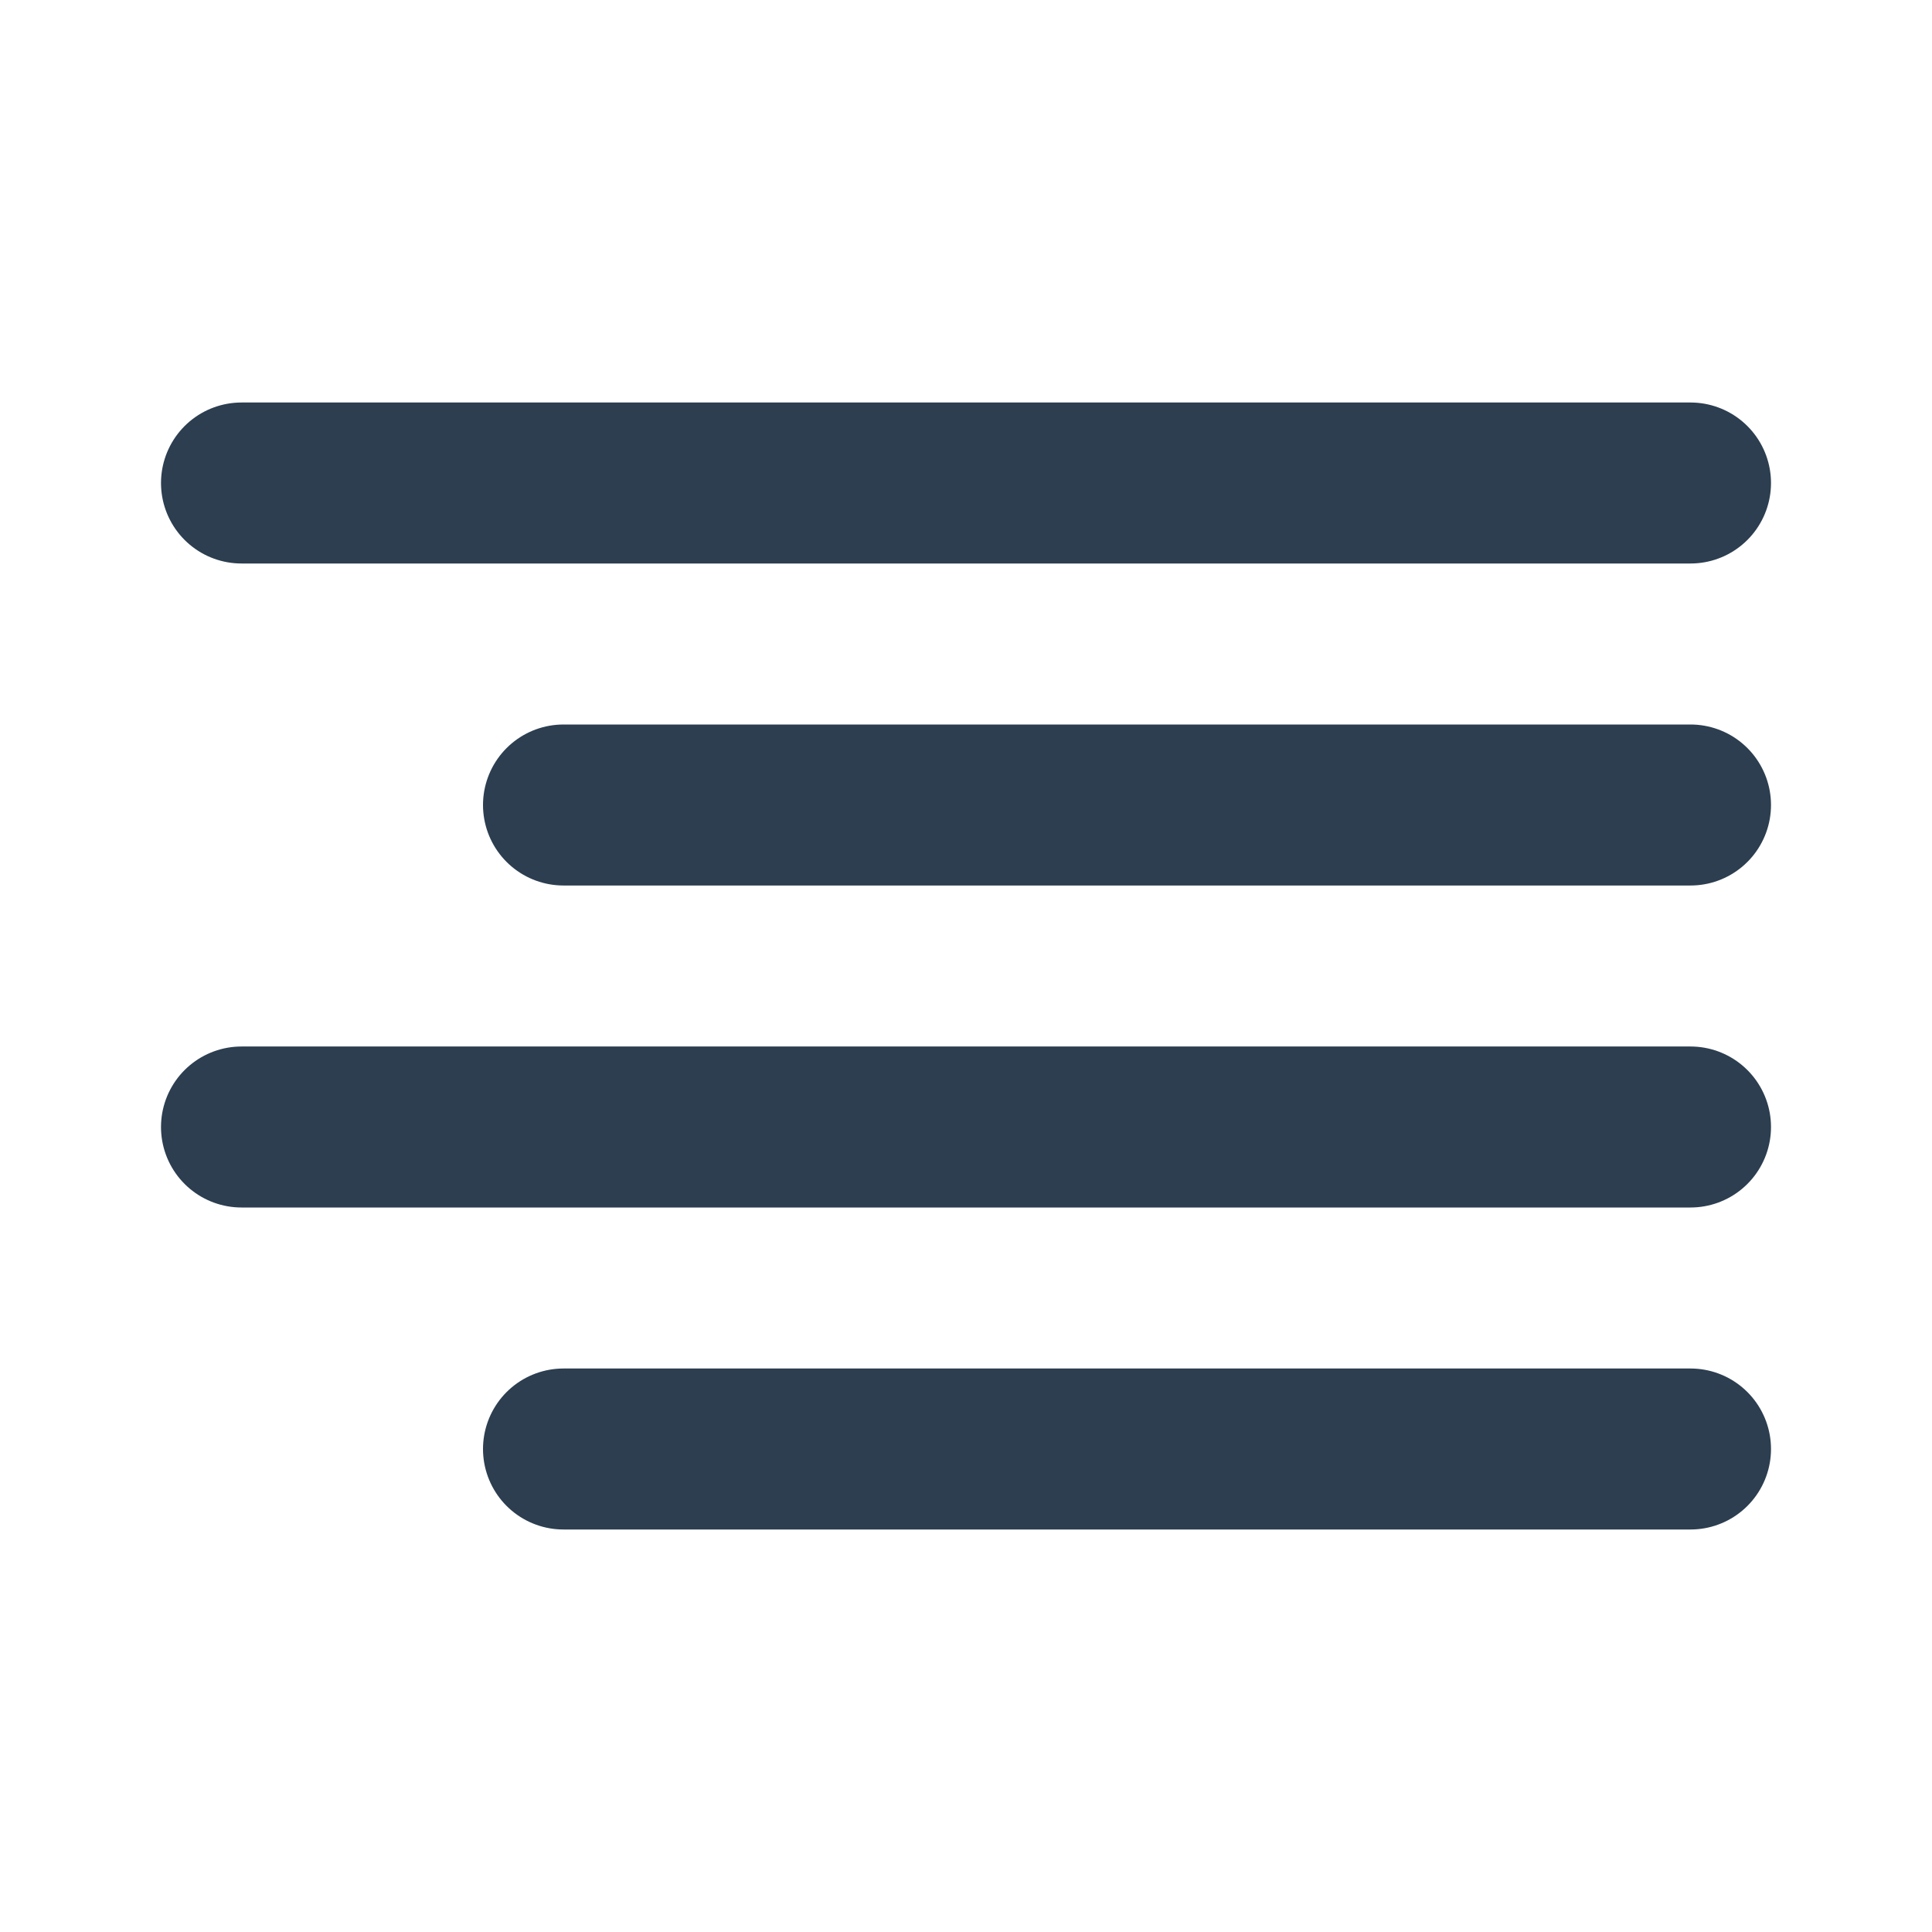
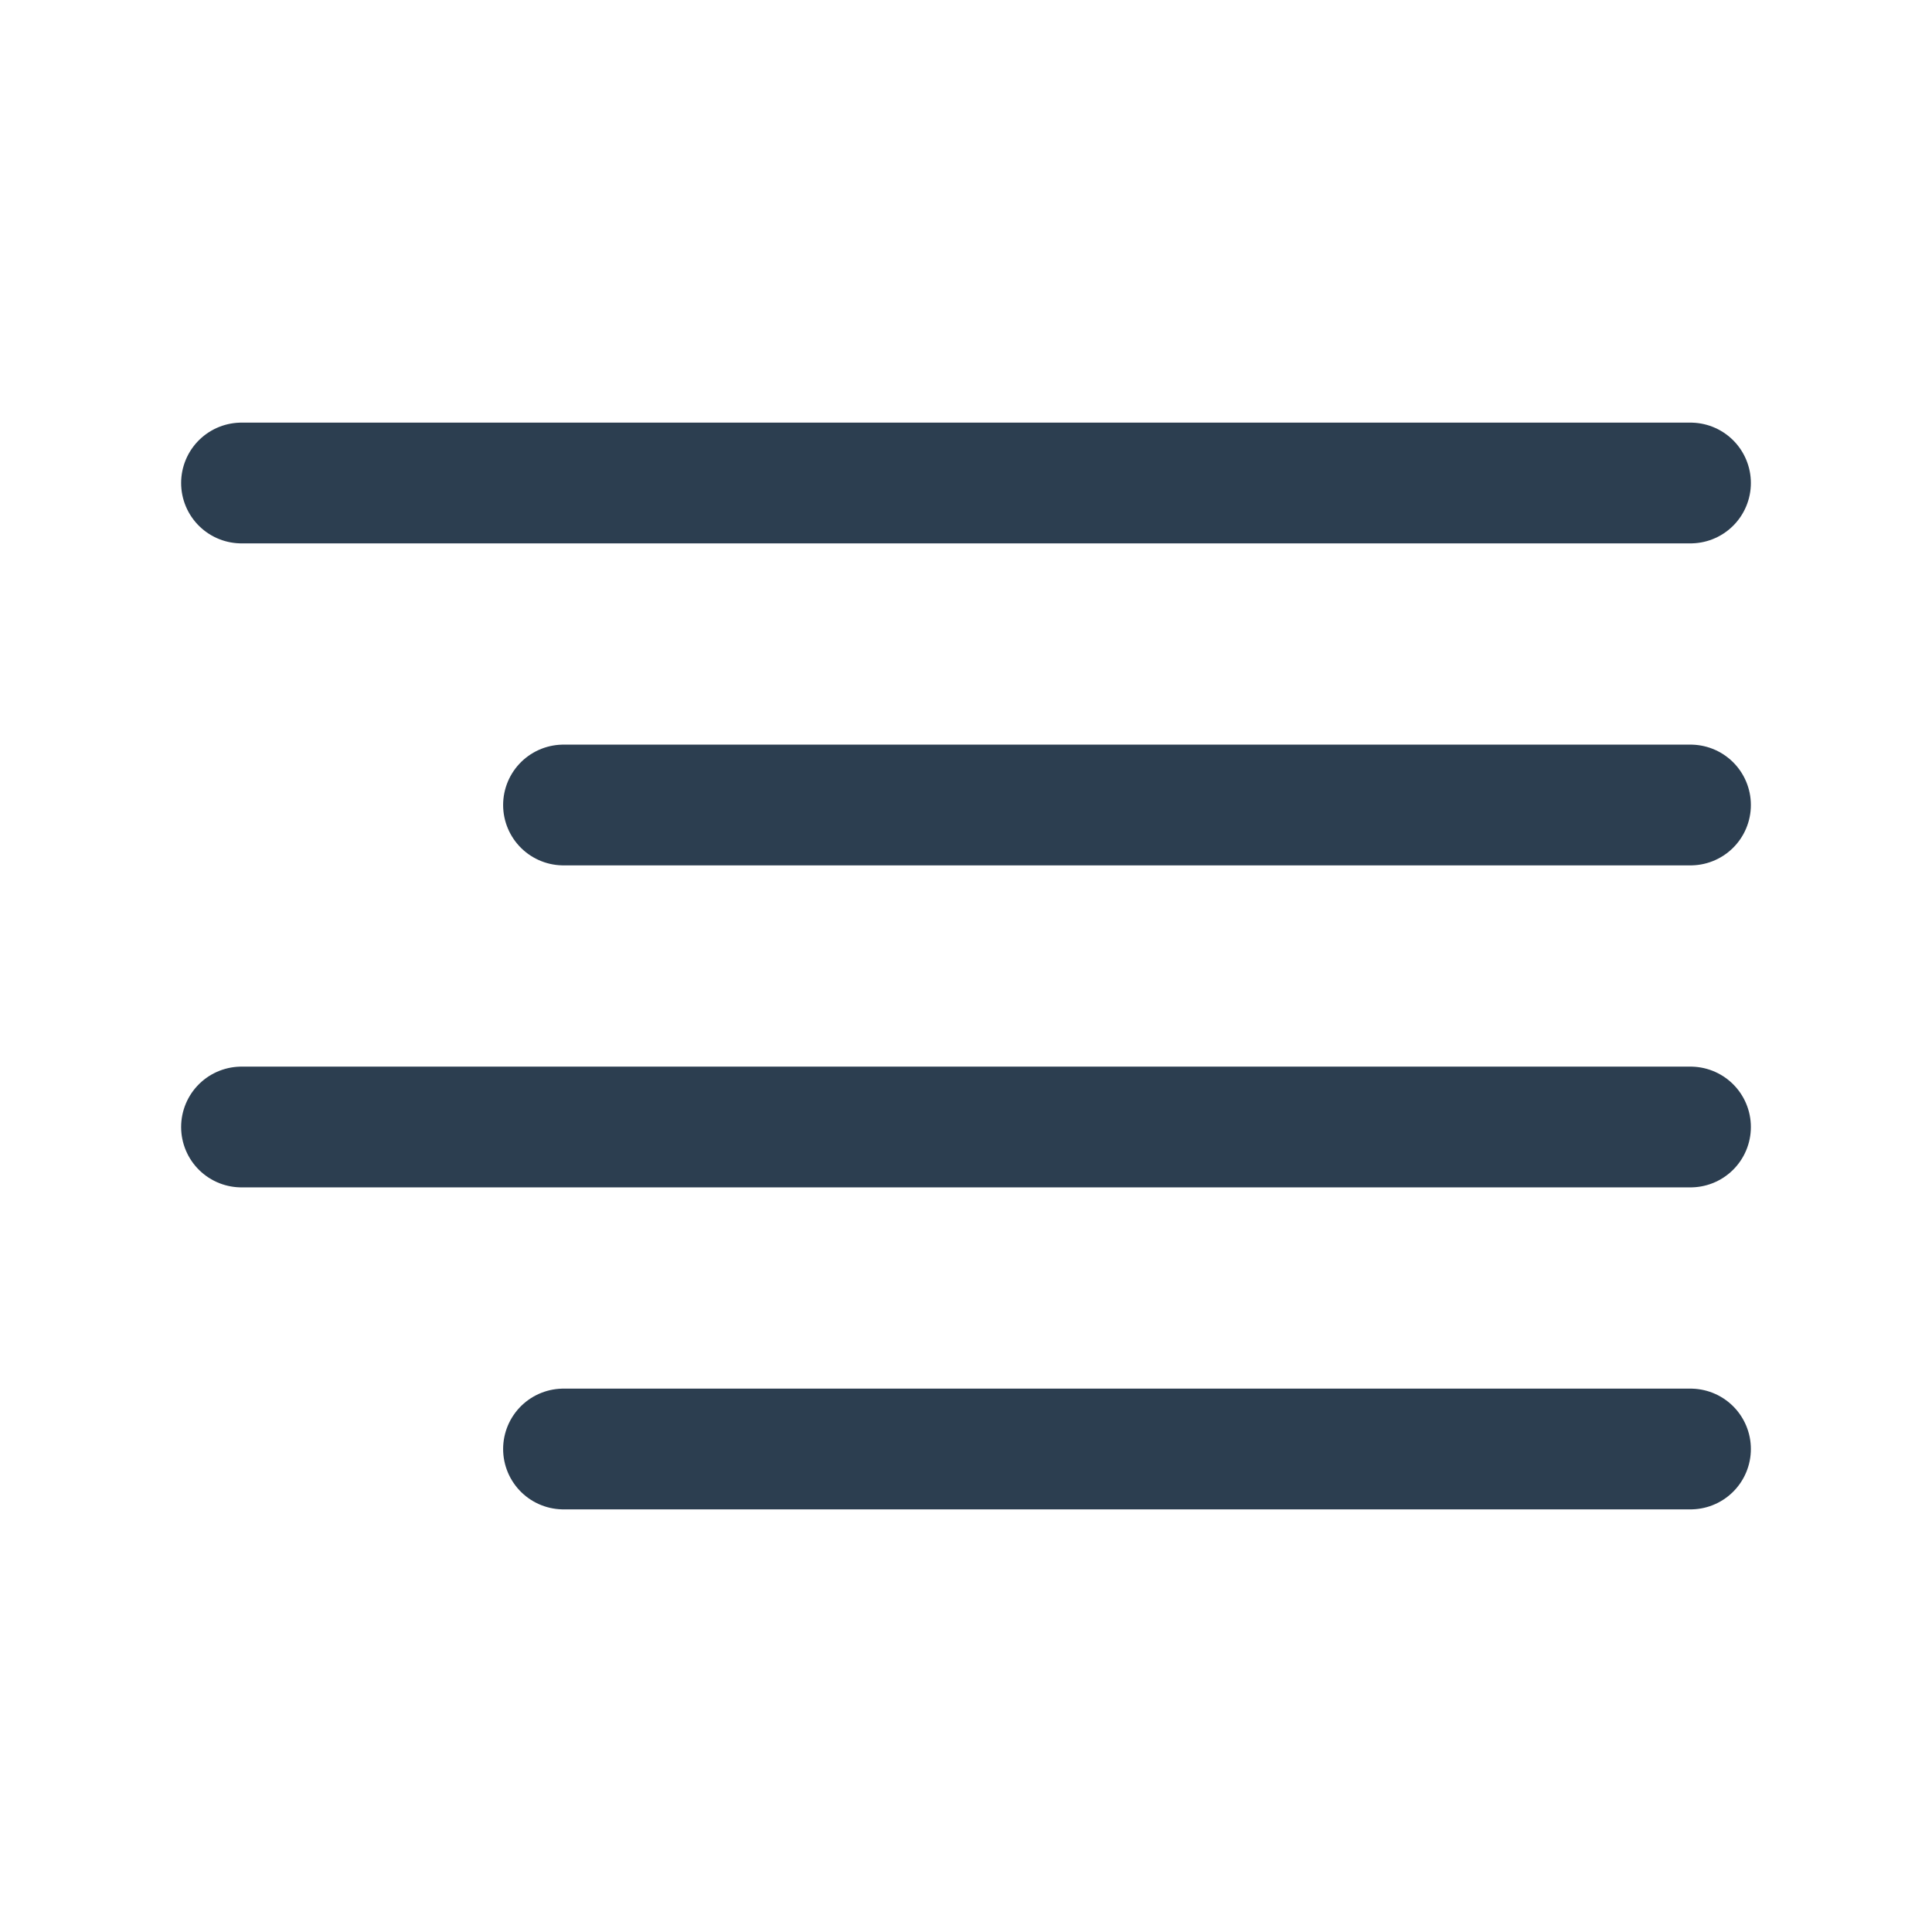
- <svg xmlns="http://www.w3.org/2000/svg" width="24" height="24" viewBox="0 0 24 24" fill="none" stroke="#2c3e50" stroke-width="2" stroke-linecap="round" stroke-linejoin="round">
+ <svg xmlns="http://www.w3.org/2000/svg" width="24" height="24" viewBox="0 0 24 24" fill="none" stroke="#2c3e50" stroke-width="1.5" stroke-linecap="round" stroke-linejoin="round">
  <line x1="21" y1="10" x2="7" y2="10" />
  <line x1="21" y1="6" x2="3" y2="6" />
  <line x1="21" y1="14" x2="3" y2="14" />
  <line x1="21" y1="18" x2="7" y2="18" />
</svg>
